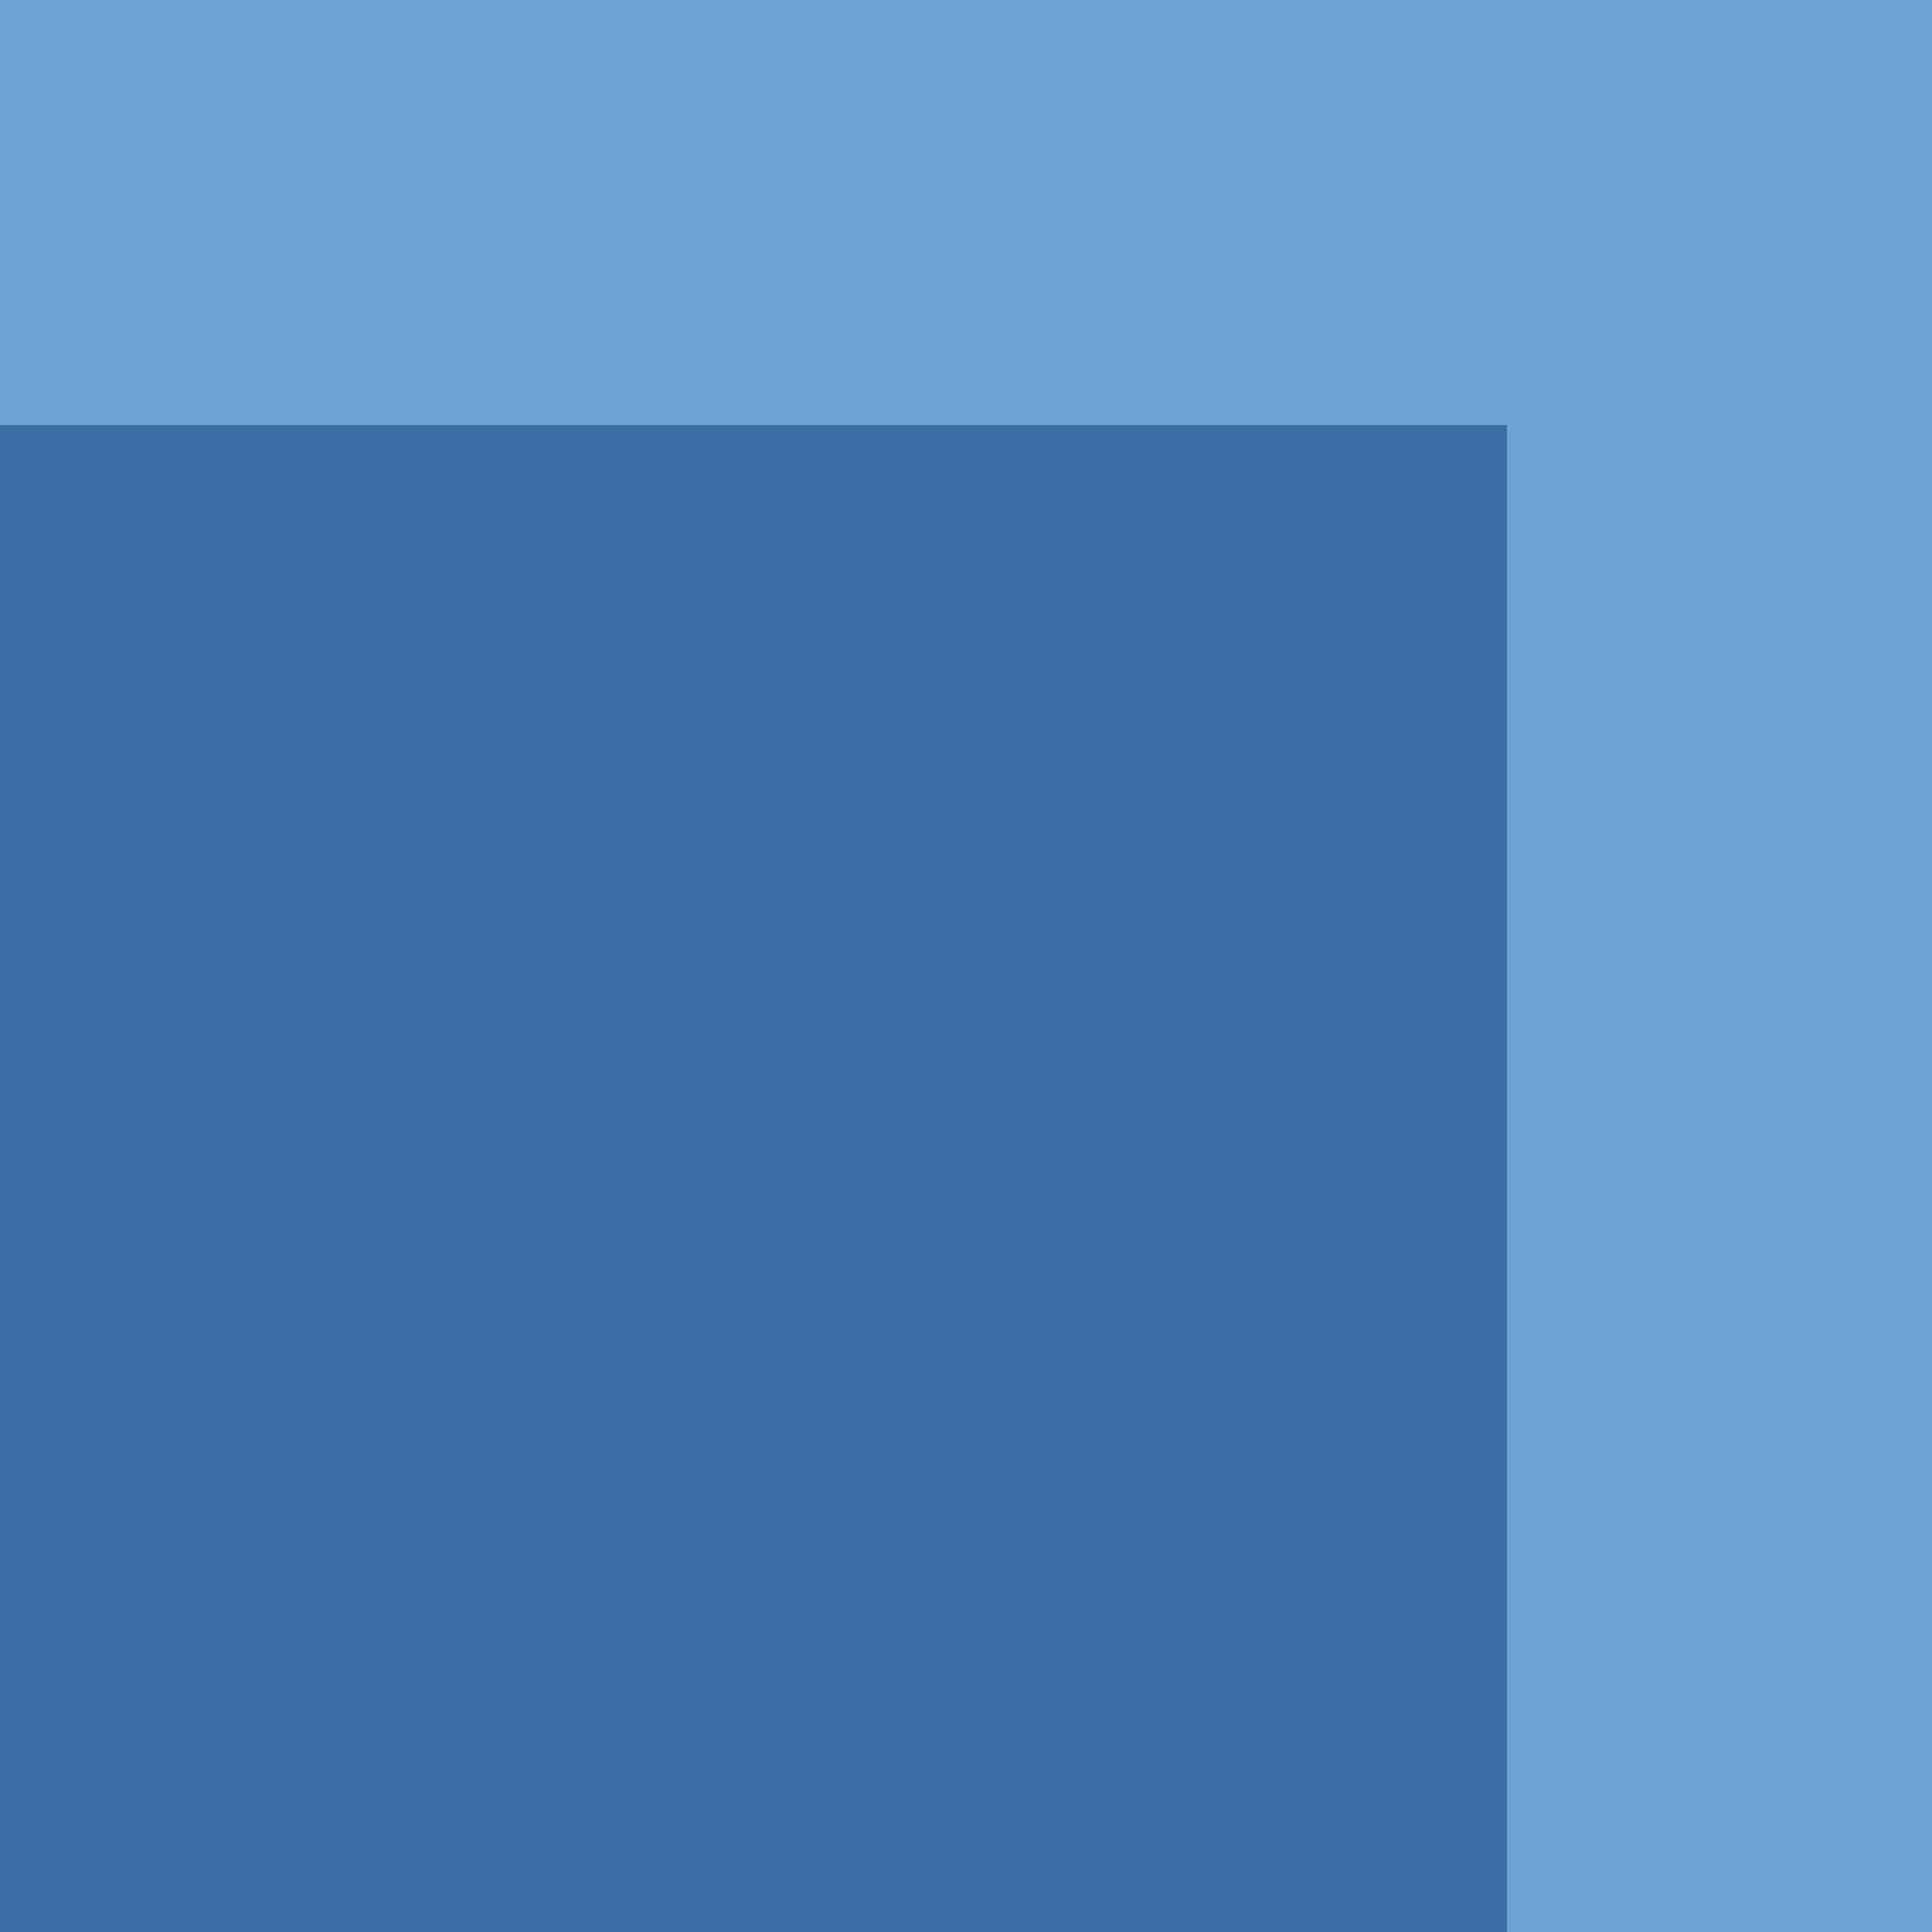
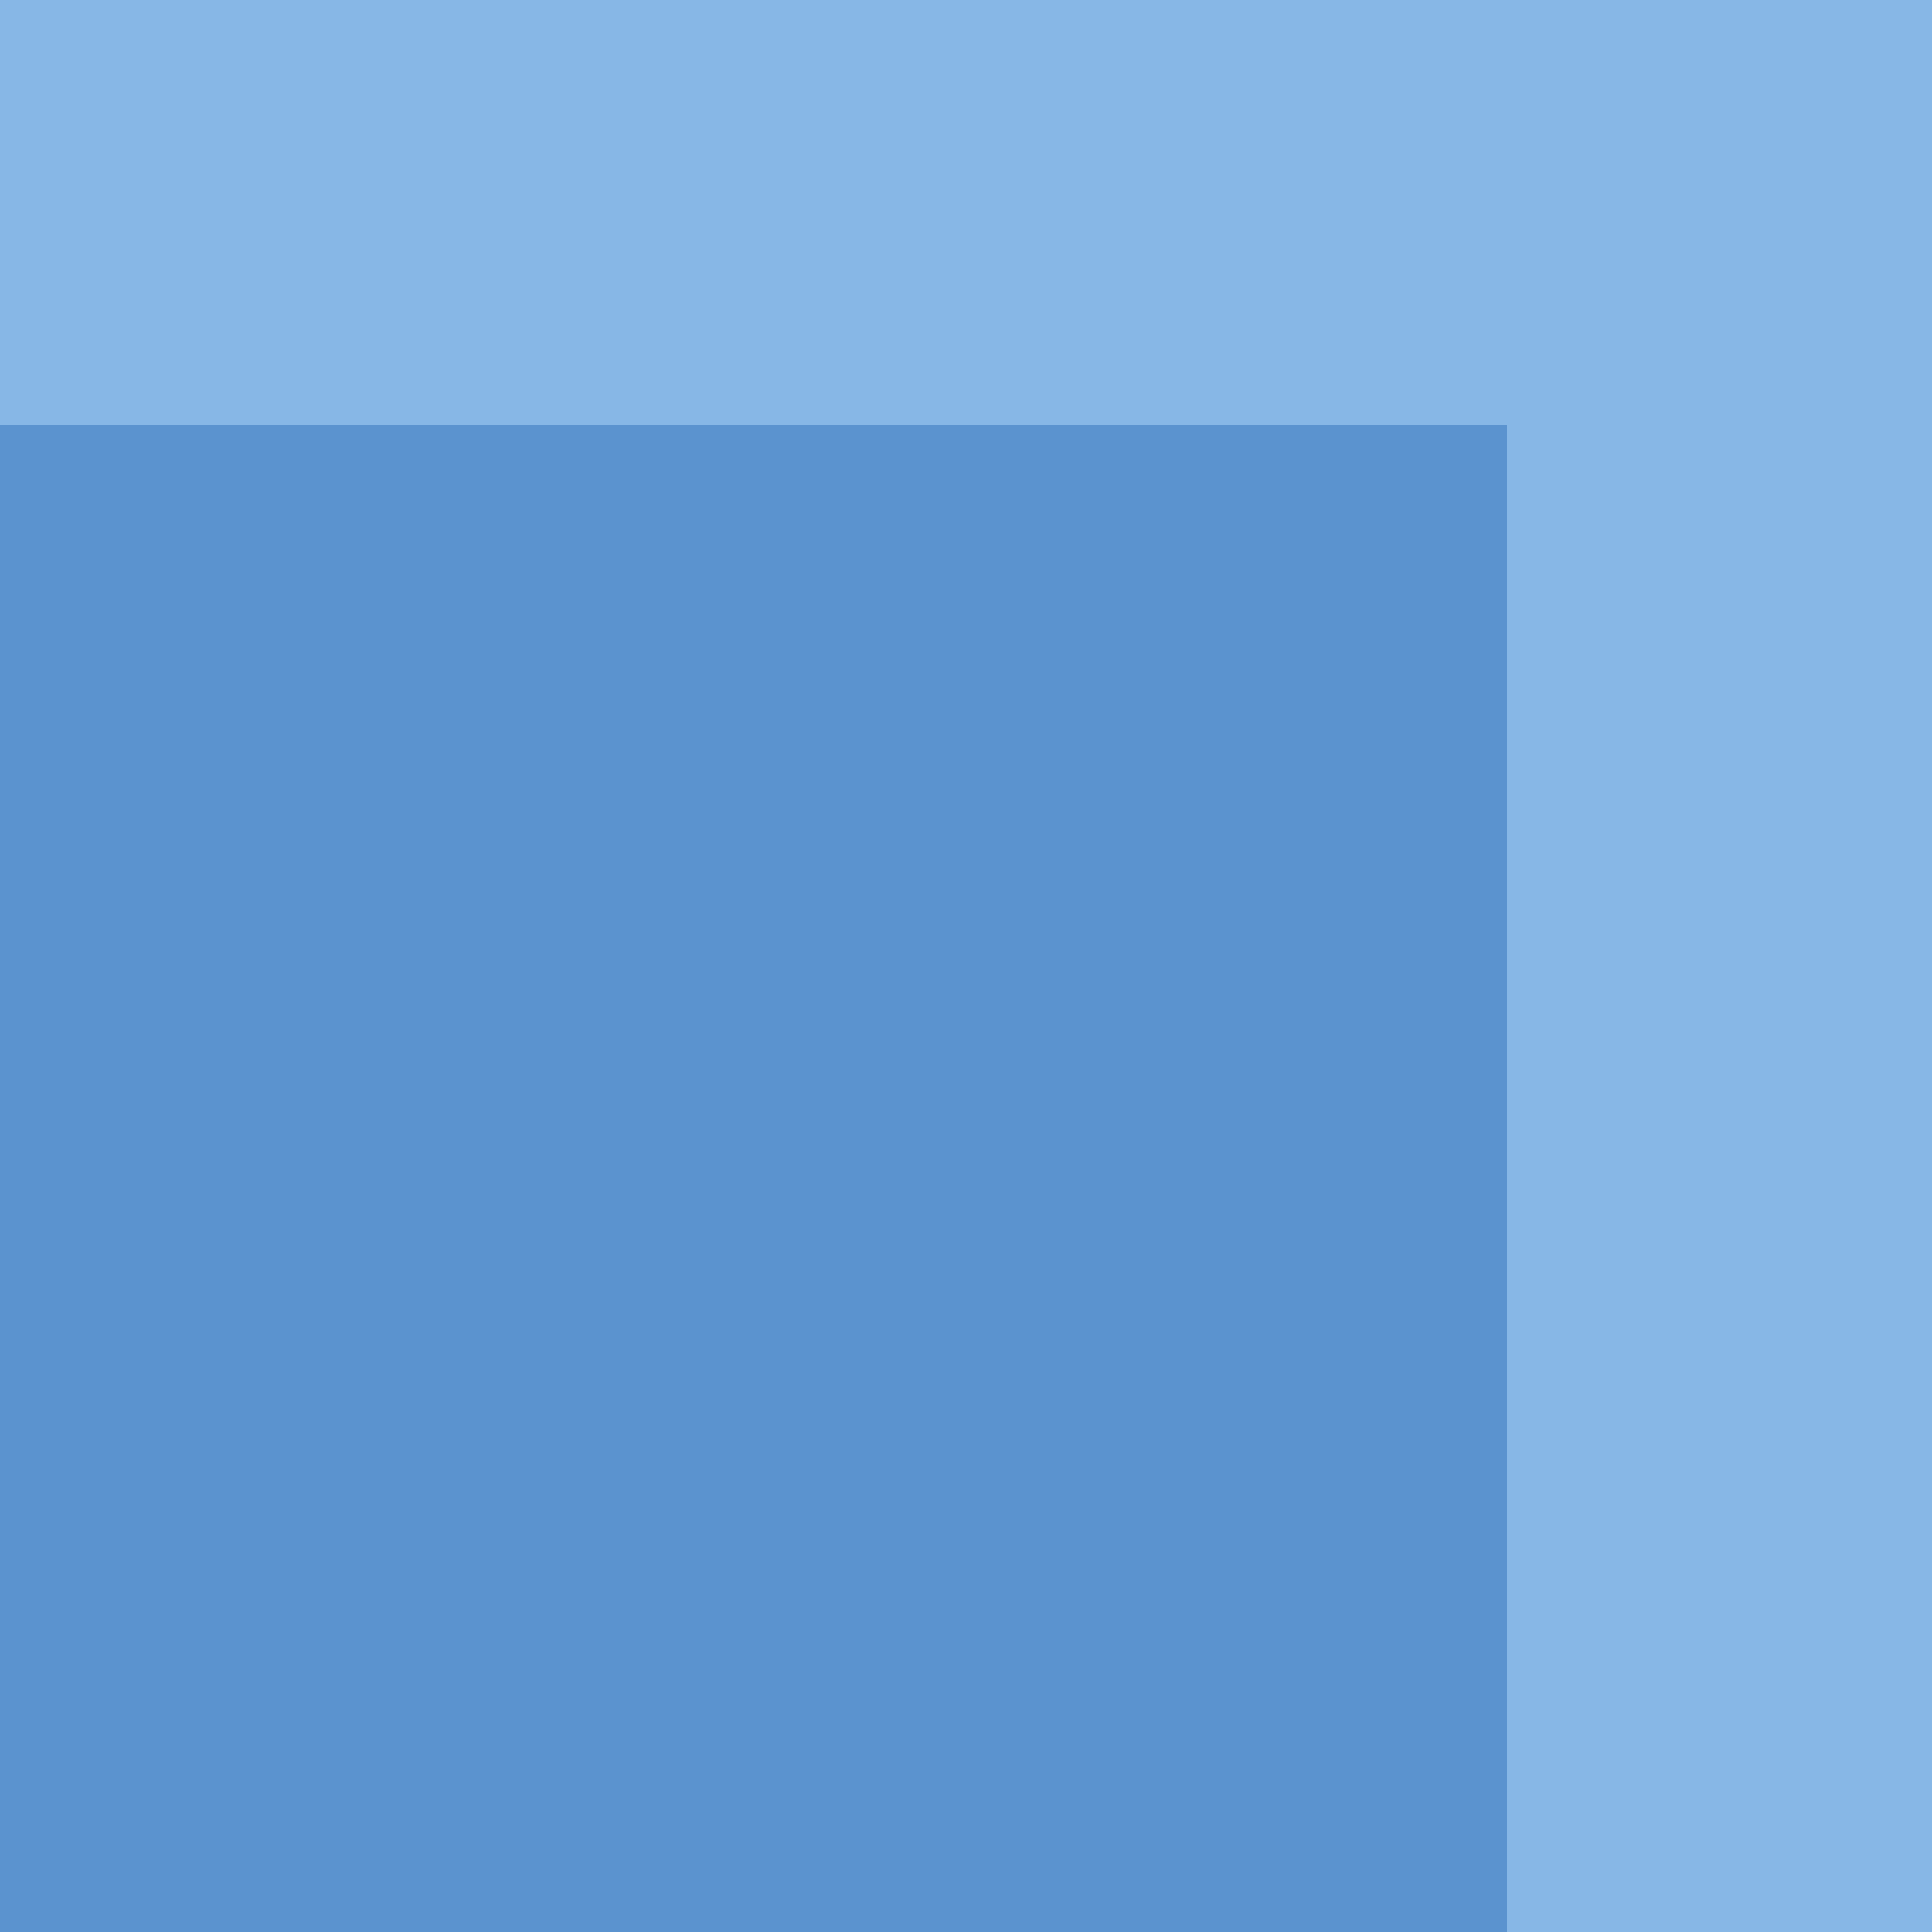
<svg xmlns="http://www.w3.org/2000/svg" viewBox="0 0 100 100">
-   <rect x="0" y="0" width="100" height="100" fill="#3a6ea5" />
-   <rect x="0" y="0" width="100" height="22" fill="#6ea3d6" />
-   <rect x="78" y="0" width="22" height="100" fill="#6ea3d6" />
+   <rect x="0" y="0" width="100" height="100" fill="#5b93cf" />
+   <rect x="0" y="0" width="100" height="22" fill="#87b7e6" />
+   <rect x="78" y="0" width="22" height="100" fill="#87b7e6" />
</svg>
